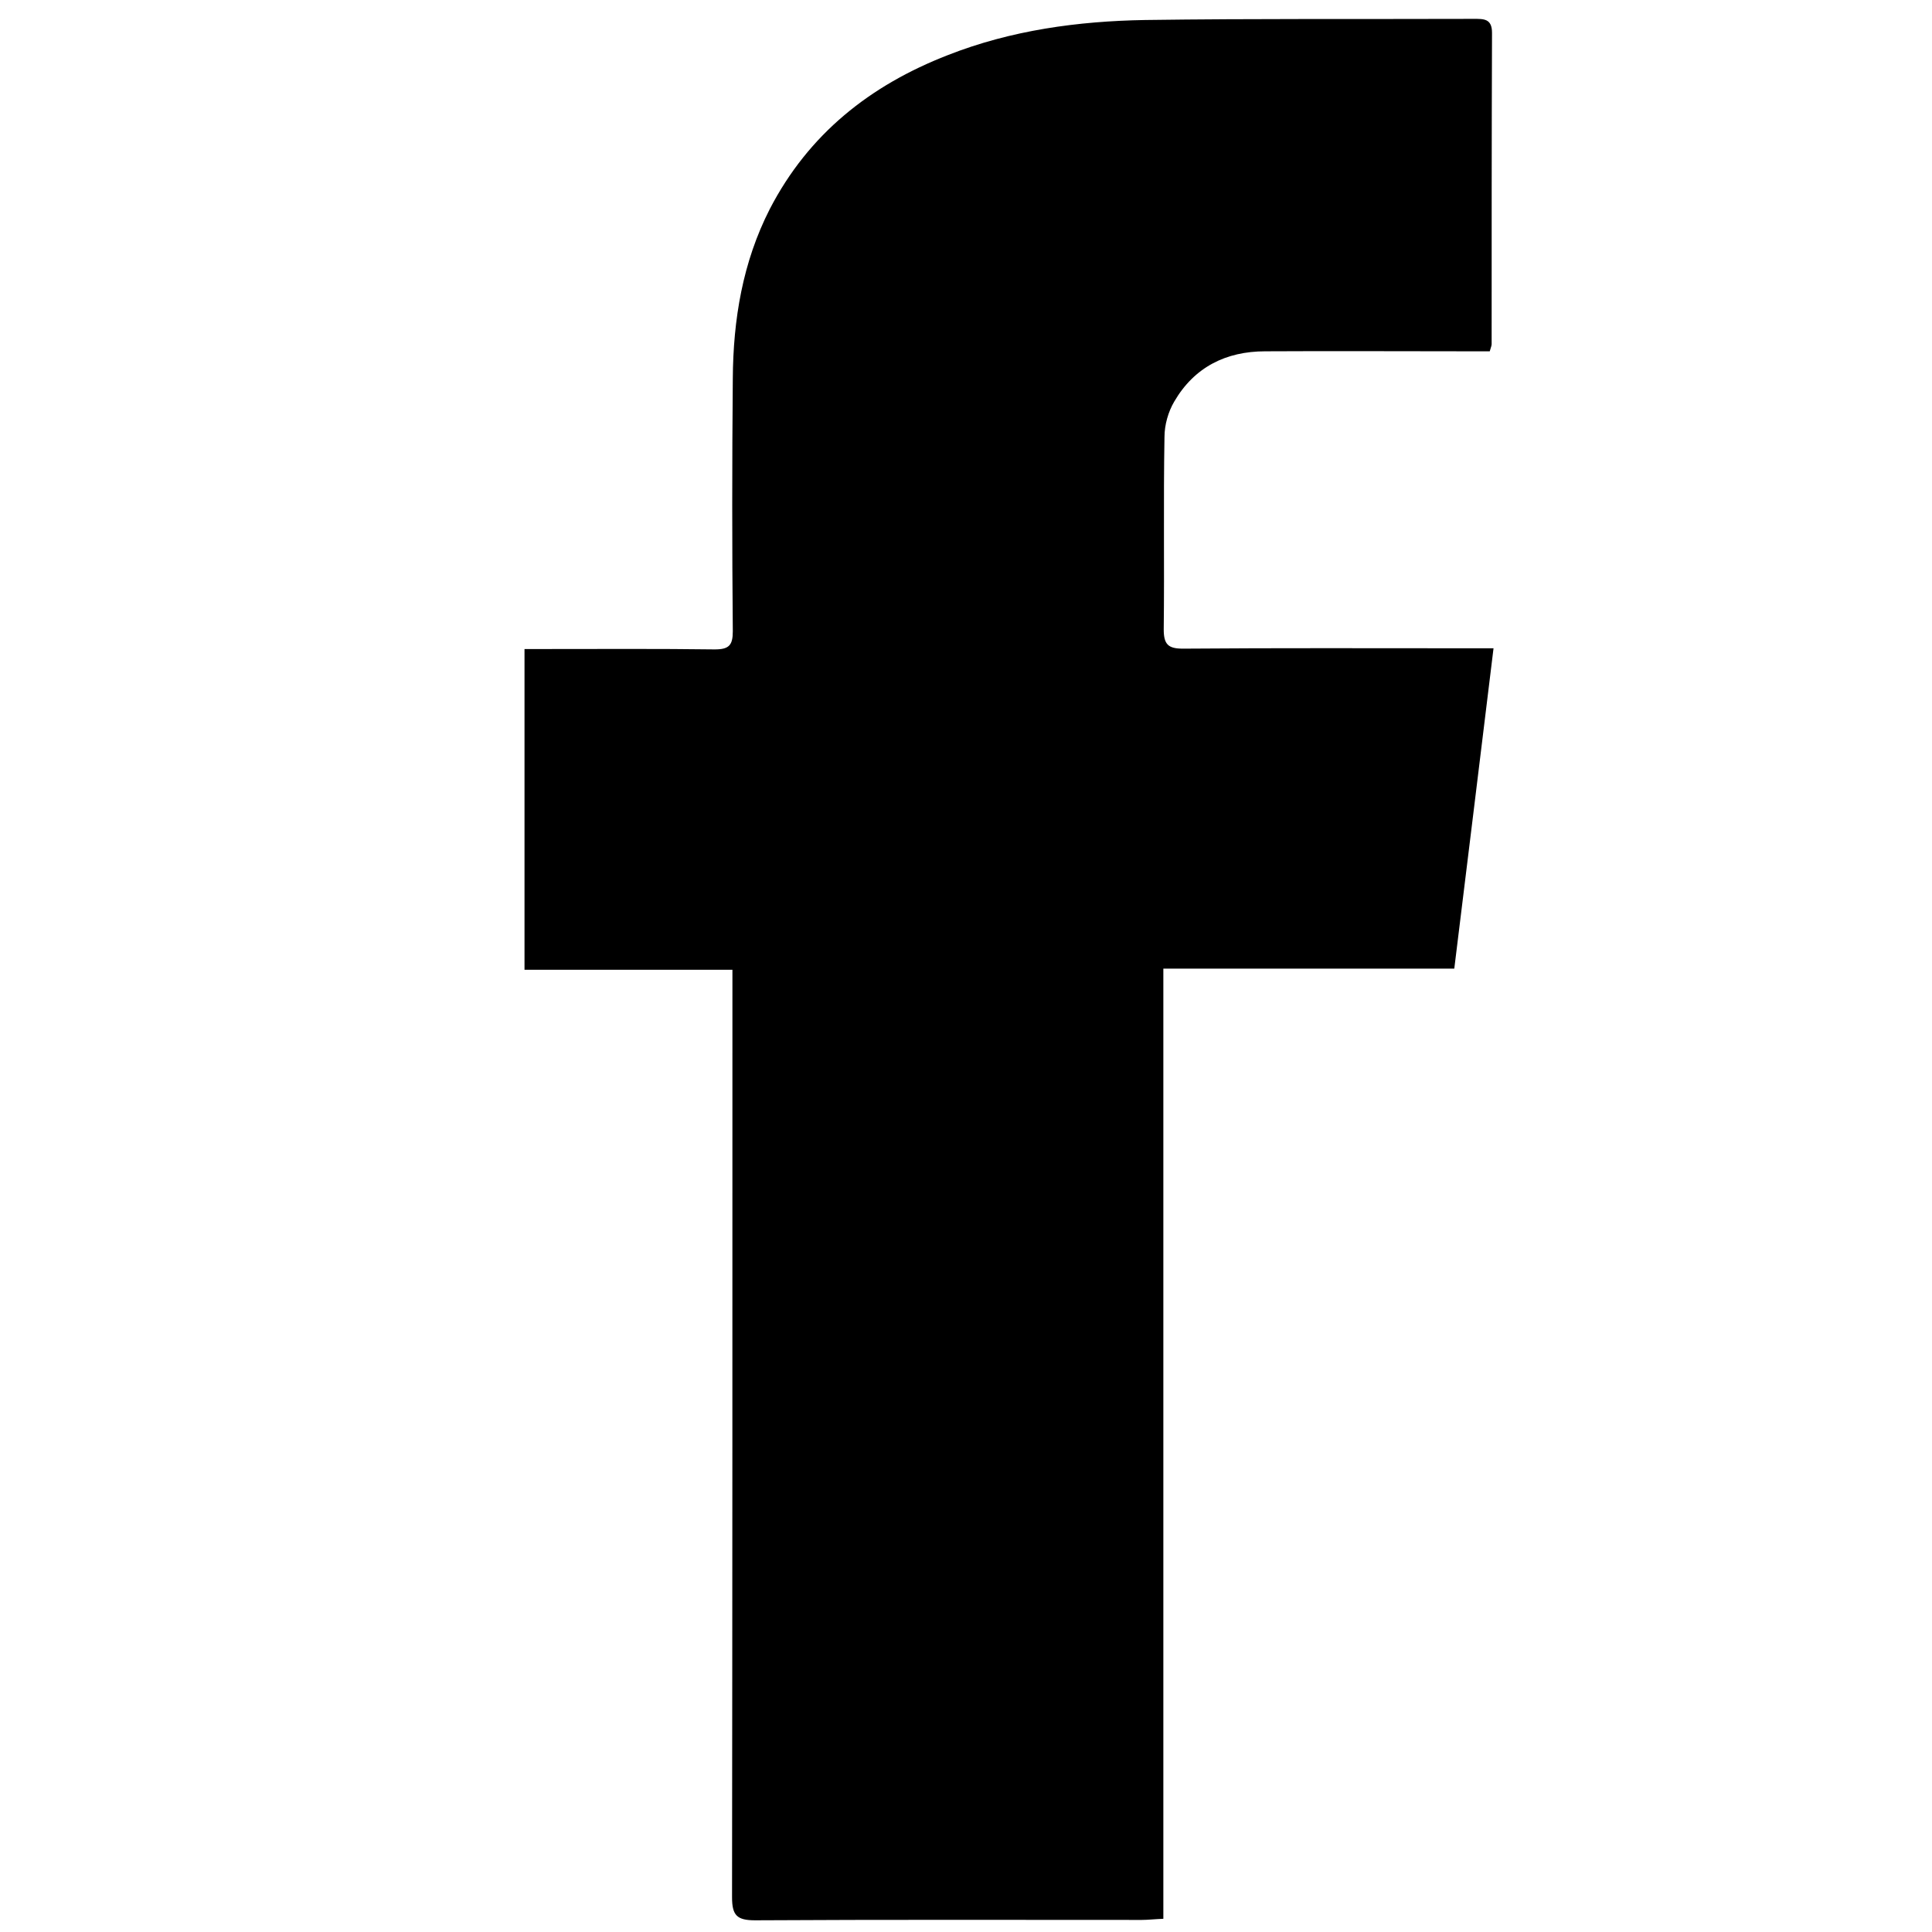
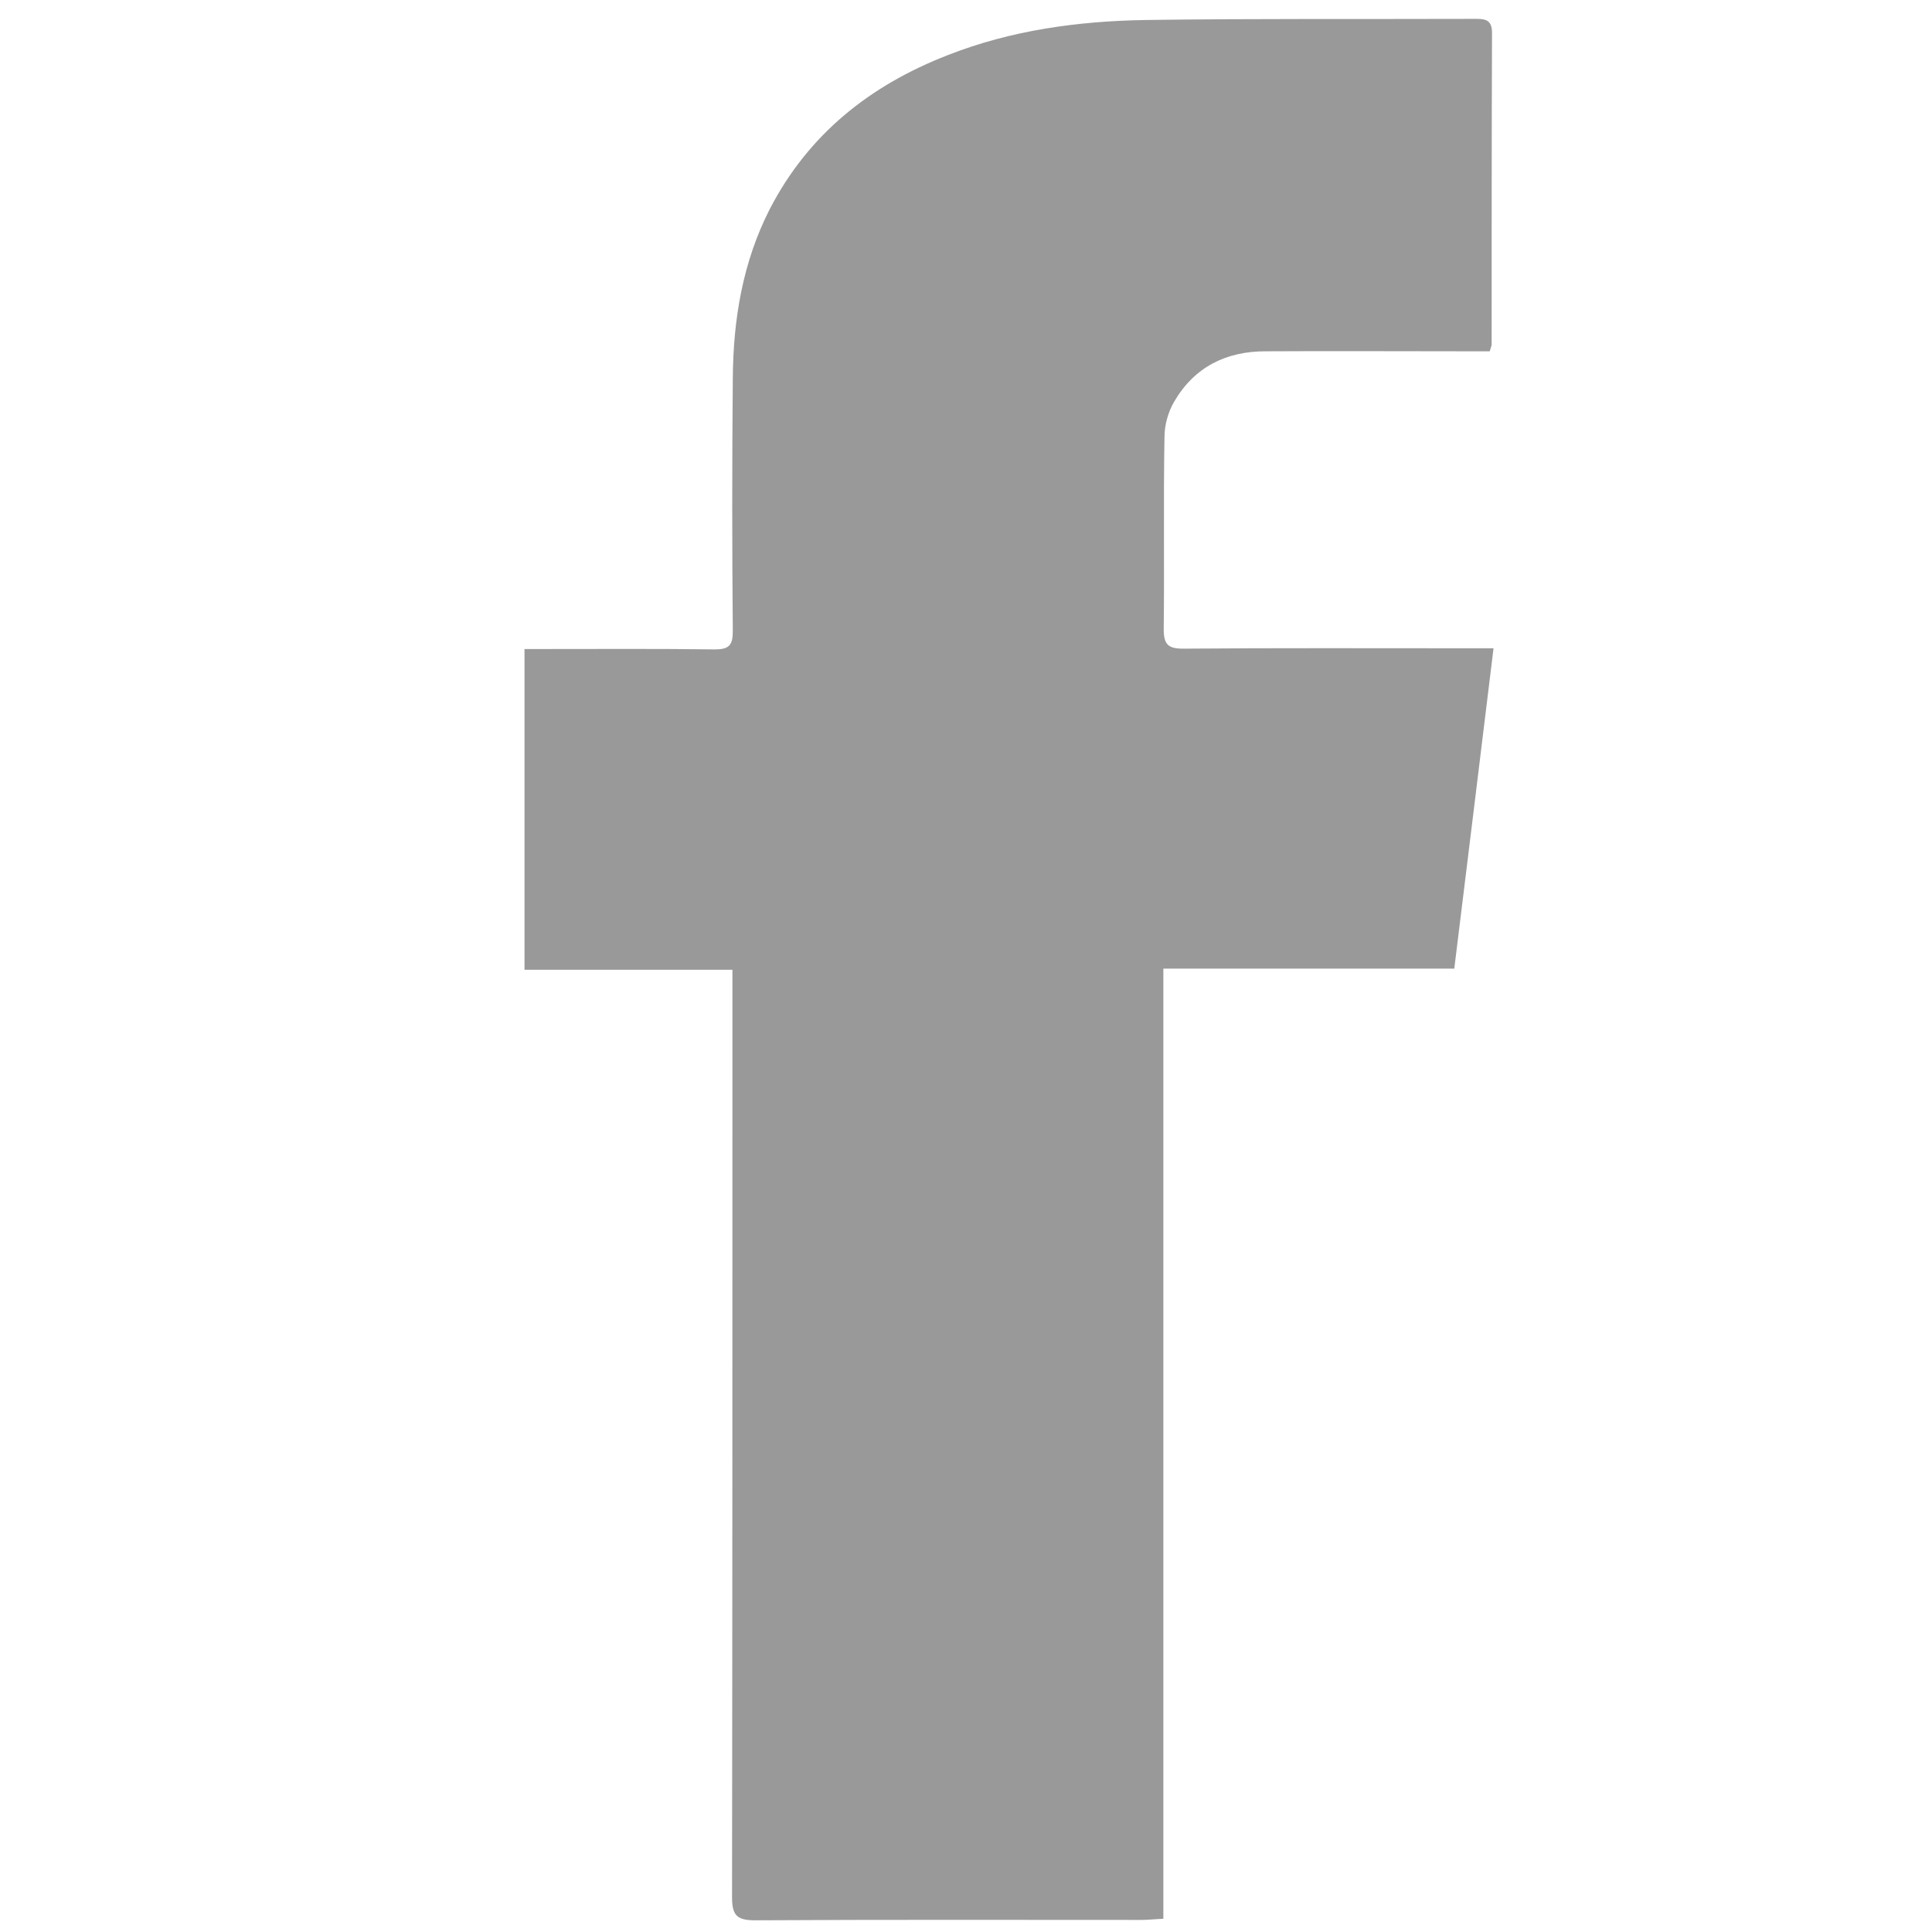
- <svg xmlns="http://www.w3.org/2000/svg" enable-background="new 0 0 512 512" id="Layer_1" version="1.1" viewBox="0 0 512 512" xml:space="preserve">
+ <svg xmlns="http://www.w3.org/2000/svg" fill="#999999" enable-background="new 0 0 512 512" id="Layer_1" version="1.1" viewBox="0 0 512 512" xml:space="preserve">
  <g>
    <path d="M308.3,508.5c-2.5,0.1-4.1,0.3-5.7,0.3c-34.2,0-68.3-0.1-102.5,0.1c-4.8,0-6.1-1.3-6.1-6.1c0.1-79.6,0.1-159.3,0.1-238.9   c0-2.1,0-4.2,0-6.9c-18.6,0-36.7,0-55.1,0c0-28.4,0-56.3,0-85c1.9,0,3.7,0,5.4,0c15,0,30-0.1,45,0.1c3.8,0,4.8-1.1,4.8-4.8   c-0.2-22.3-0.2-44.7,0-67c0.1-15.6,2.6-30.8,9.8-44.9c10.3-19.9,26.6-32.8,47.2-40.8c16.8-6.6,34.5-9,52.3-9.3   c29-0.4,58-0.2,87-0.3c2.7,0,4.9-0.1,4.9,3.7c-0.1,27.5-0.1,55-0.1,82.5c0,0.3-0.1,0.6-0.5,1.9c-1.7,0-3.6,0-5.5,0   c-18,0-36-0.1-54,0c-10.4,0-18.8,4.2-24.1,13.3c-1.6,2.7-2.6,6.2-2.6,9.4c-0.3,17,0,34-0.2,51c0,4,1.2,5.1,5.1,5.1   c25-0.2,50-0.1,75-0.1c2,0,3.9,0,7.3,0c-3.5,28.6-6.9,56.6-10.4,84.9c-26,0-51.3,0-77.1,0C308.3,340.8,308.3,424.4,308.3,508.5z" />
  </g>
</svg>
